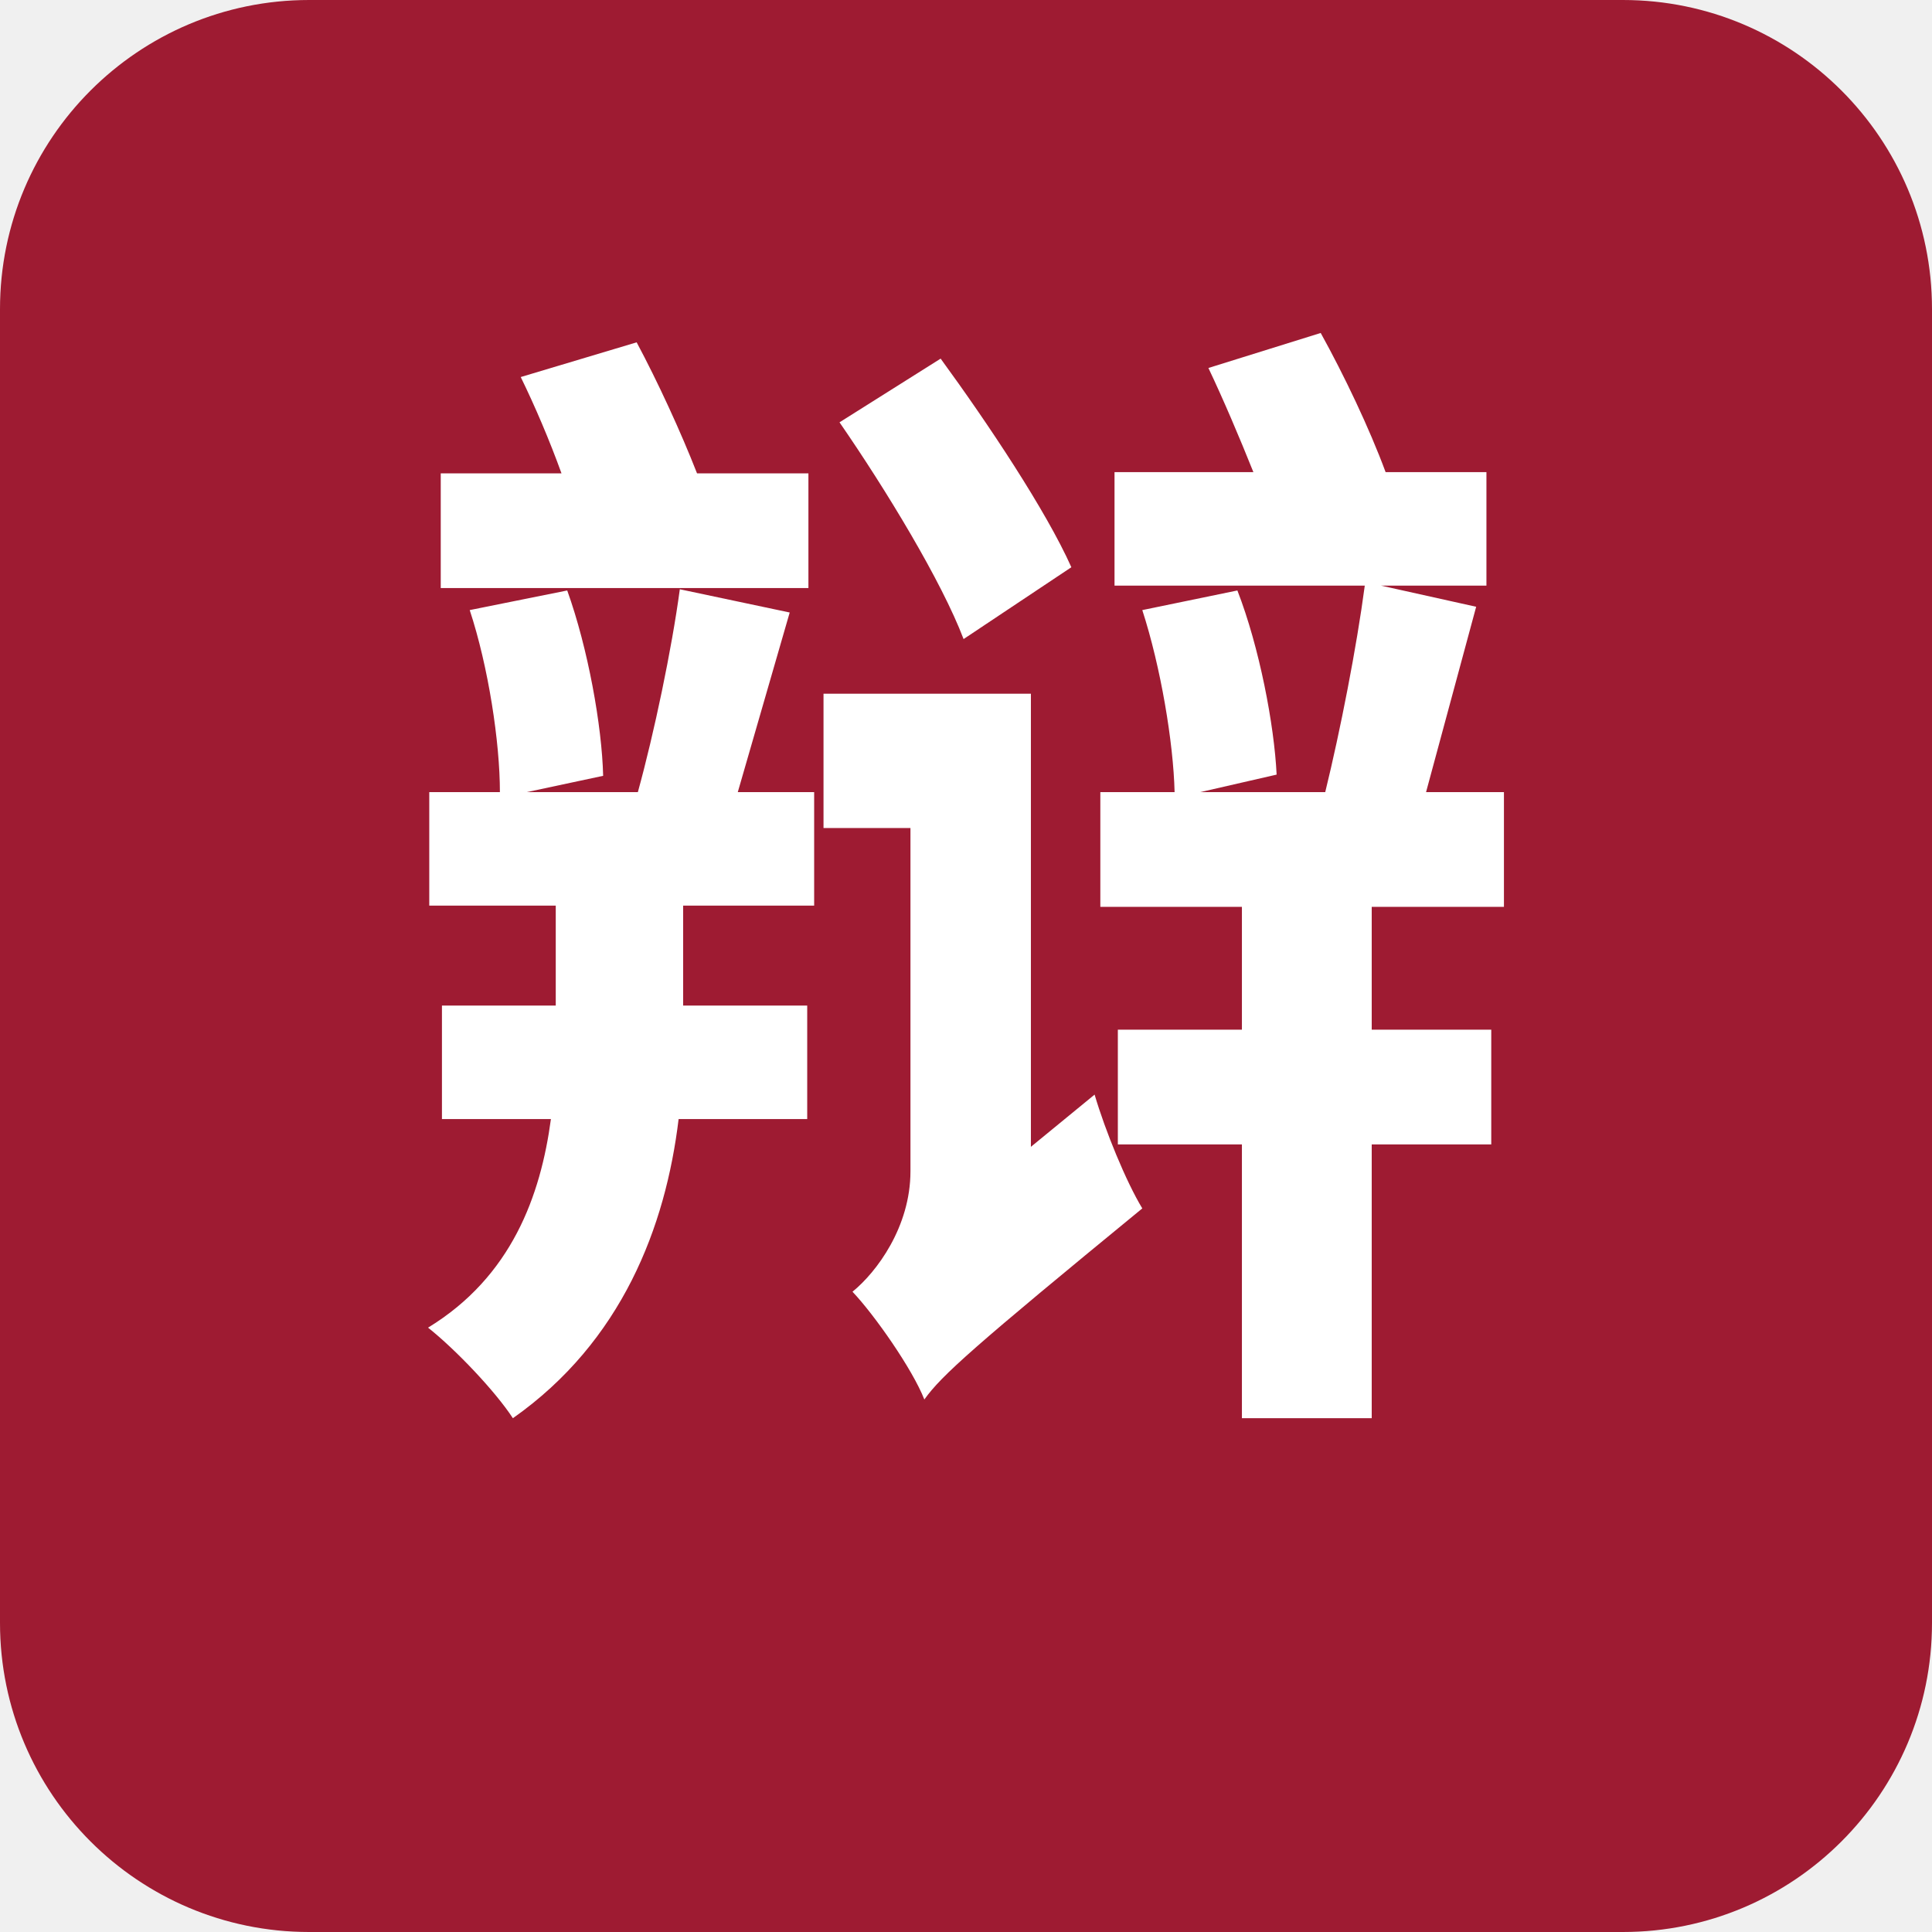
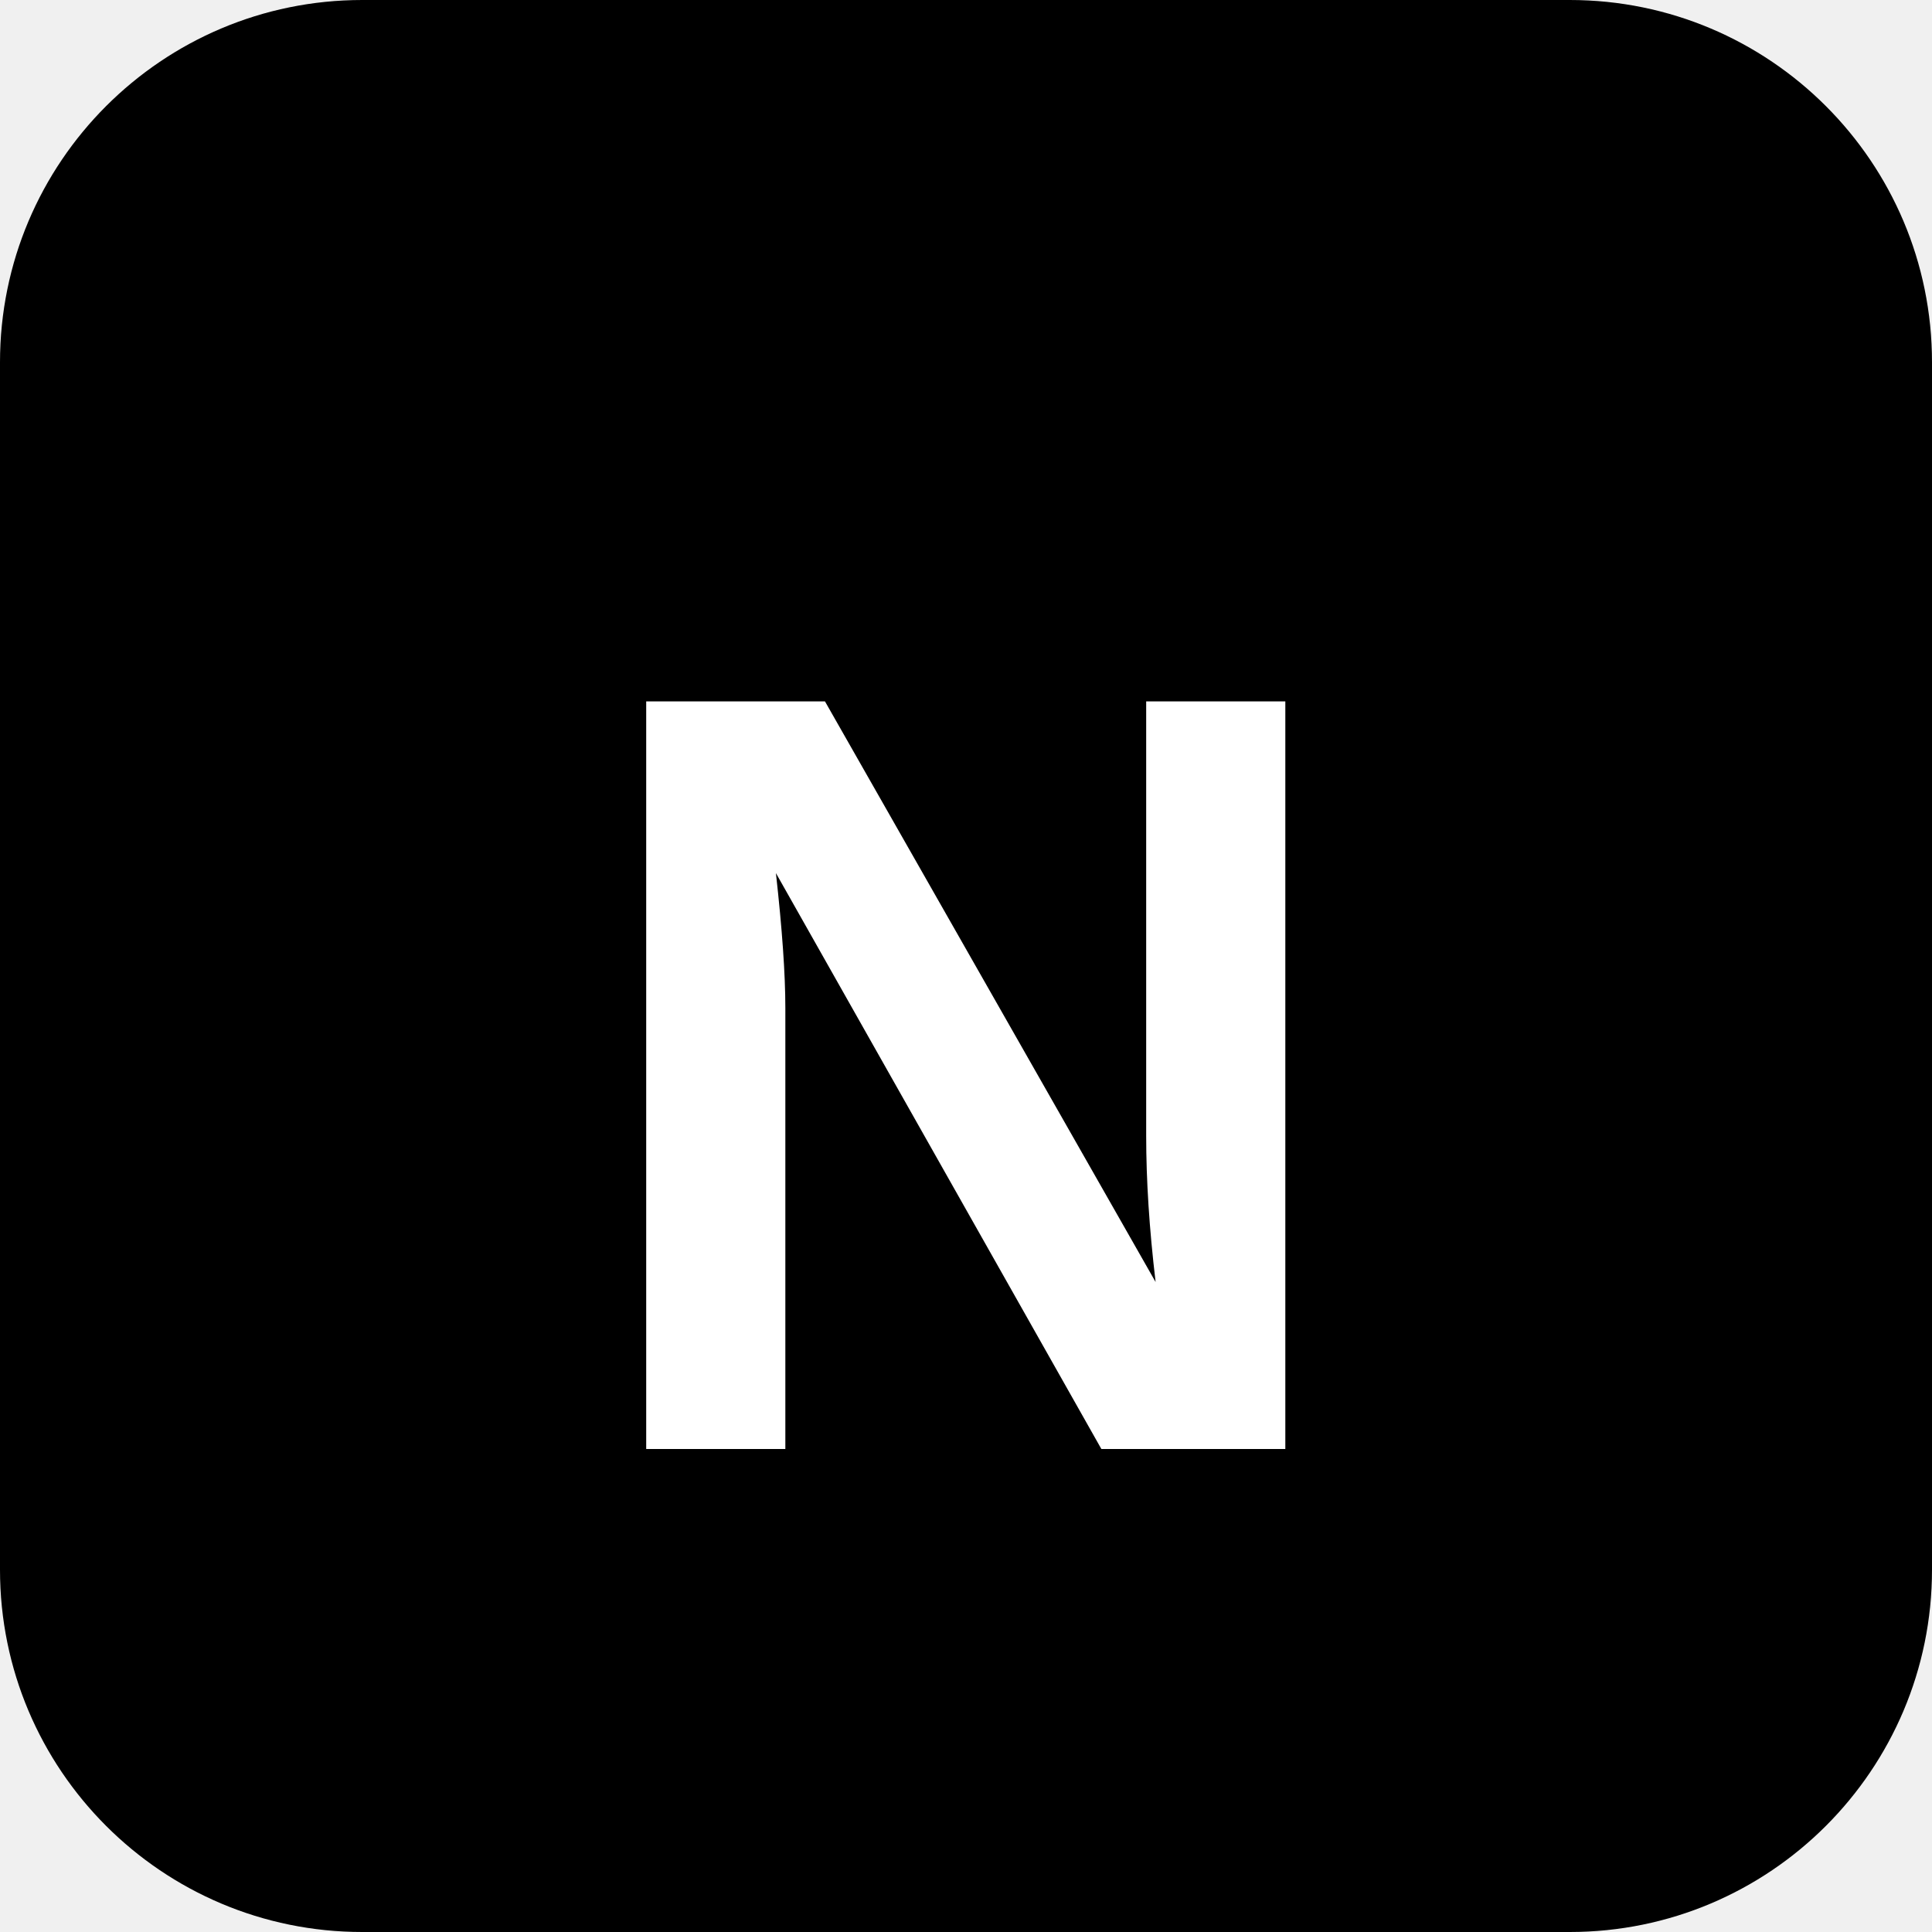
- <svg xmlns="http://www.w3.org/2000/svg" viewBox="0 0 100 100">
-   <rect x="0" y="0" width="100" height="100" rx="16" fill="#9e1b32" />
-   <text x="50" y="68" font-size="60" font-weight="bold" fill="white" text-anchor="middle" font-family="serif">辩</text>
+ <svg xmlns="http://www.w3.org/2000/svg" viewBox="0 0 64 64">
+   <rect width="64" height="64" rx="12" fill="#000" />
+   <text x="32" y="48" text-anchor="middle" font-family="Arial, sans-serif" font-size="36" font-weight="900" fill="#fff">N</text>
</svg>
